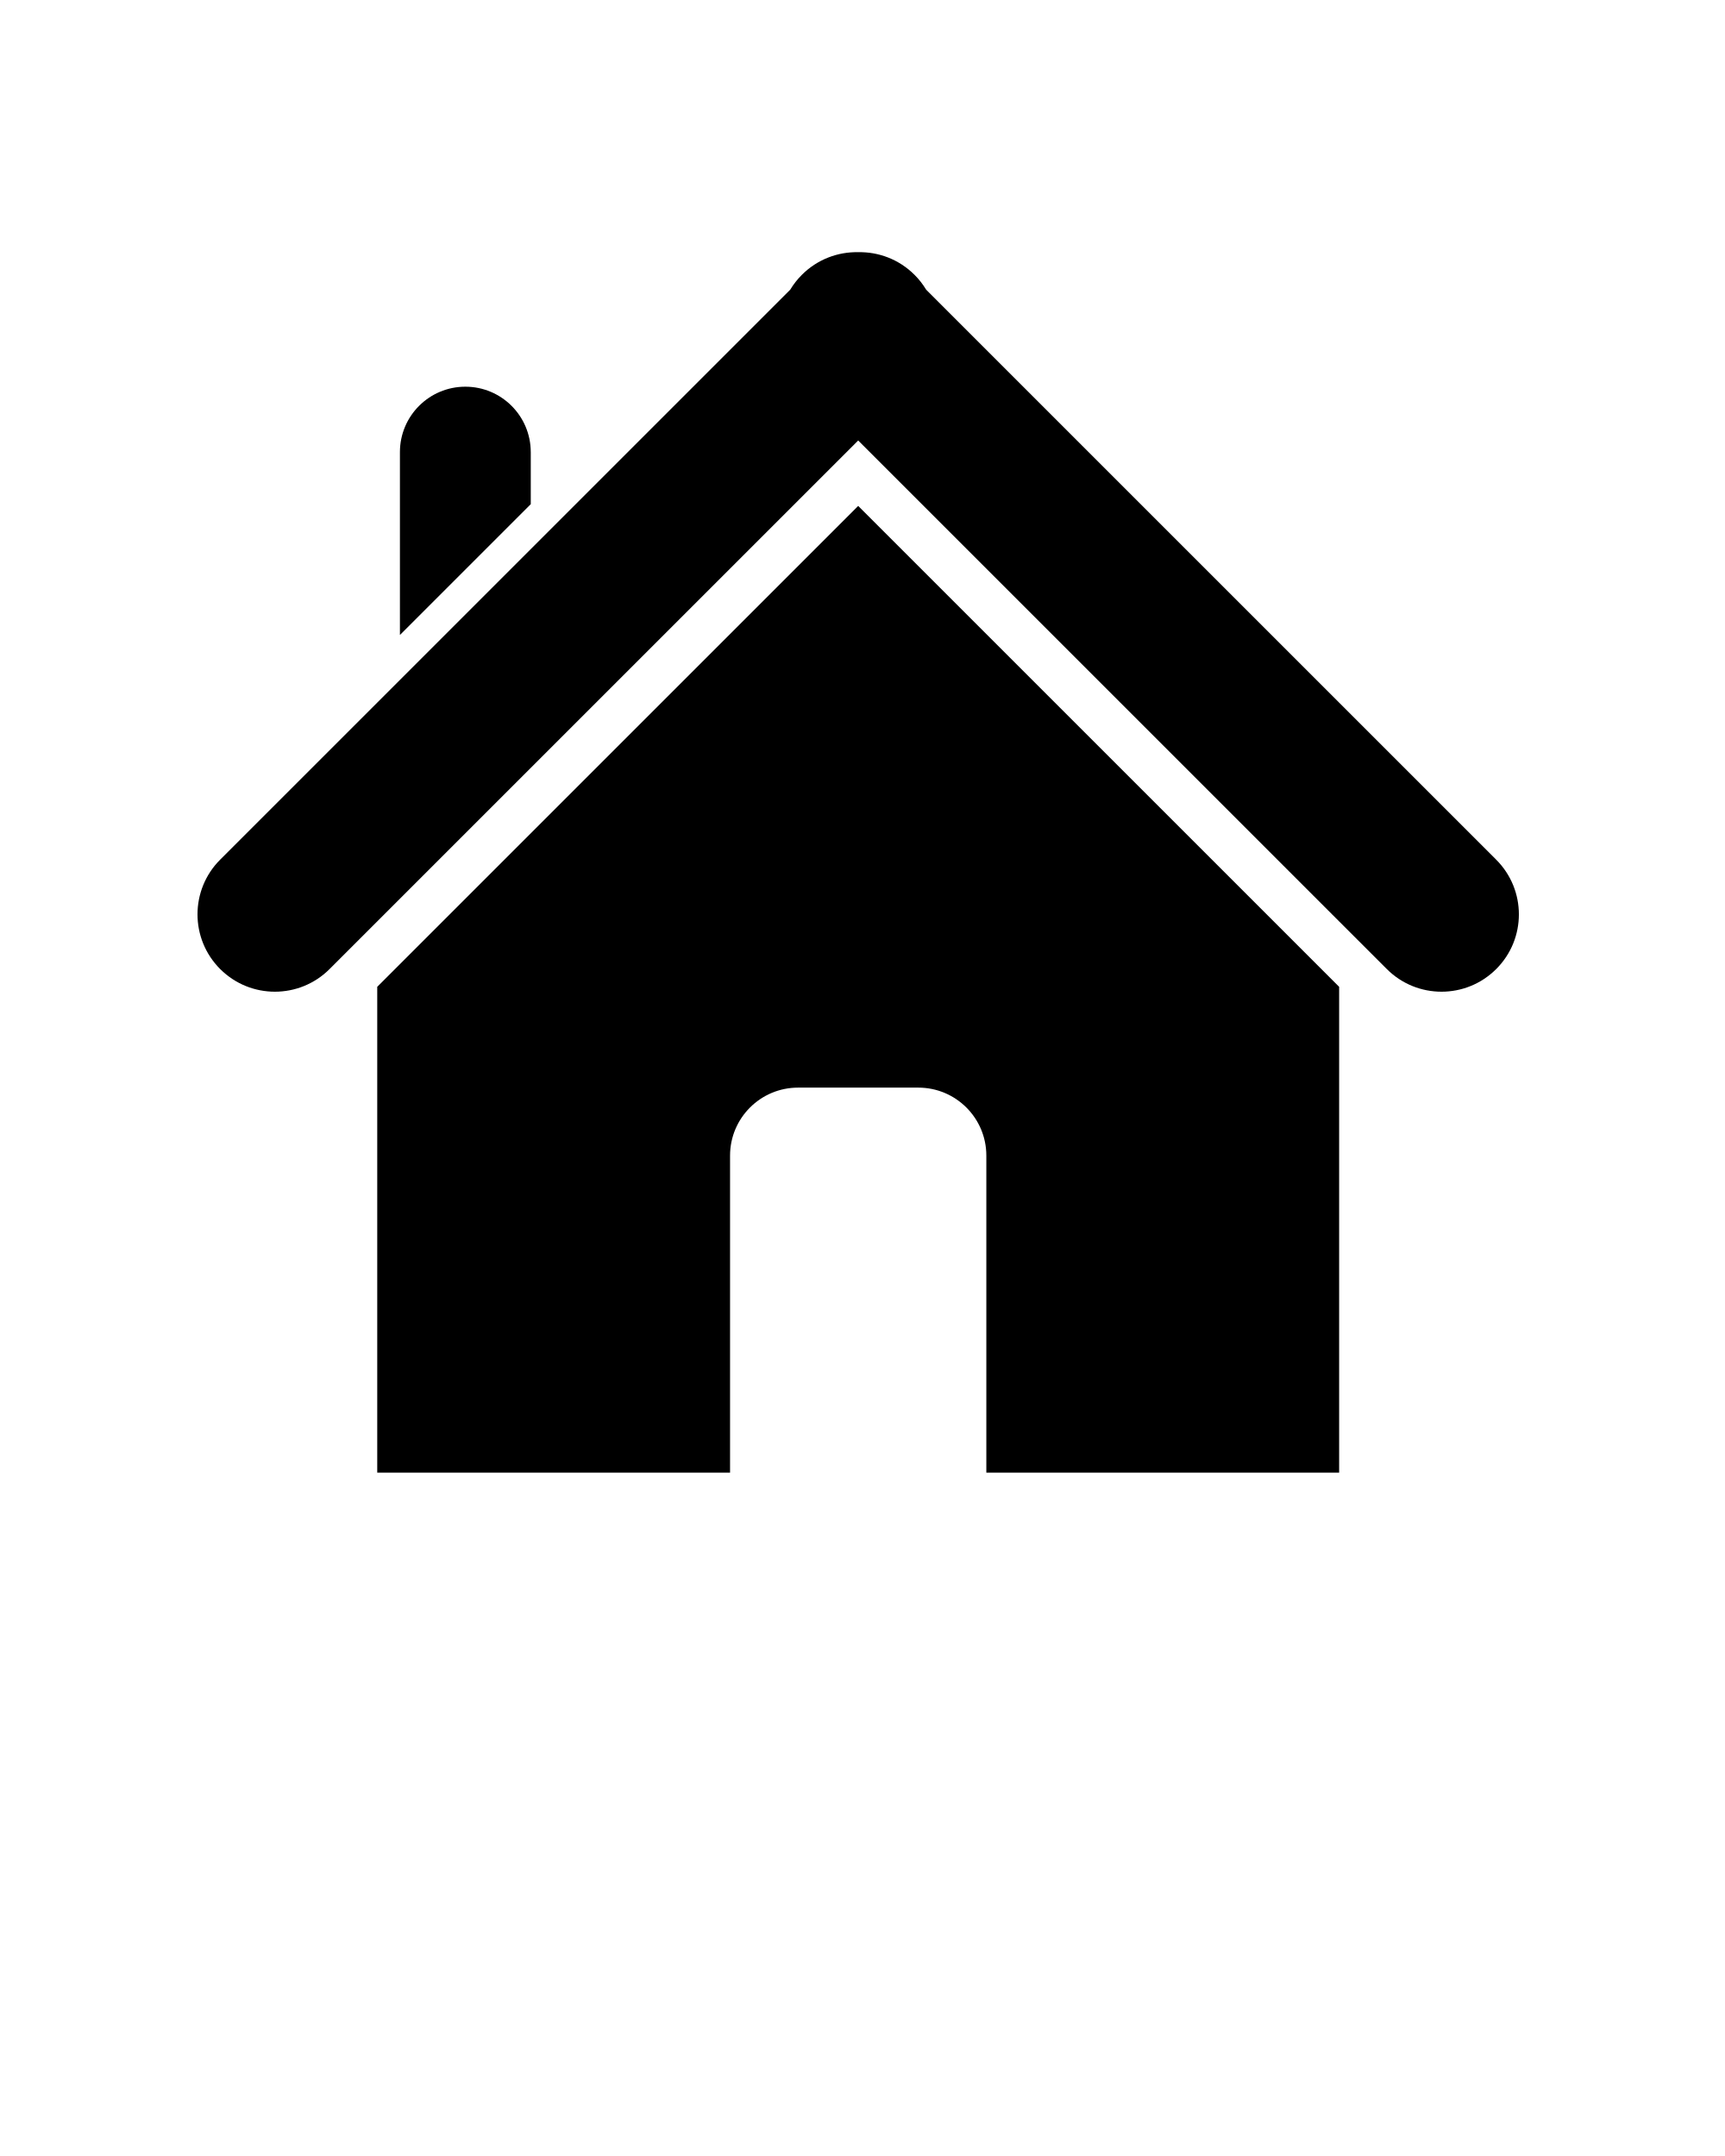
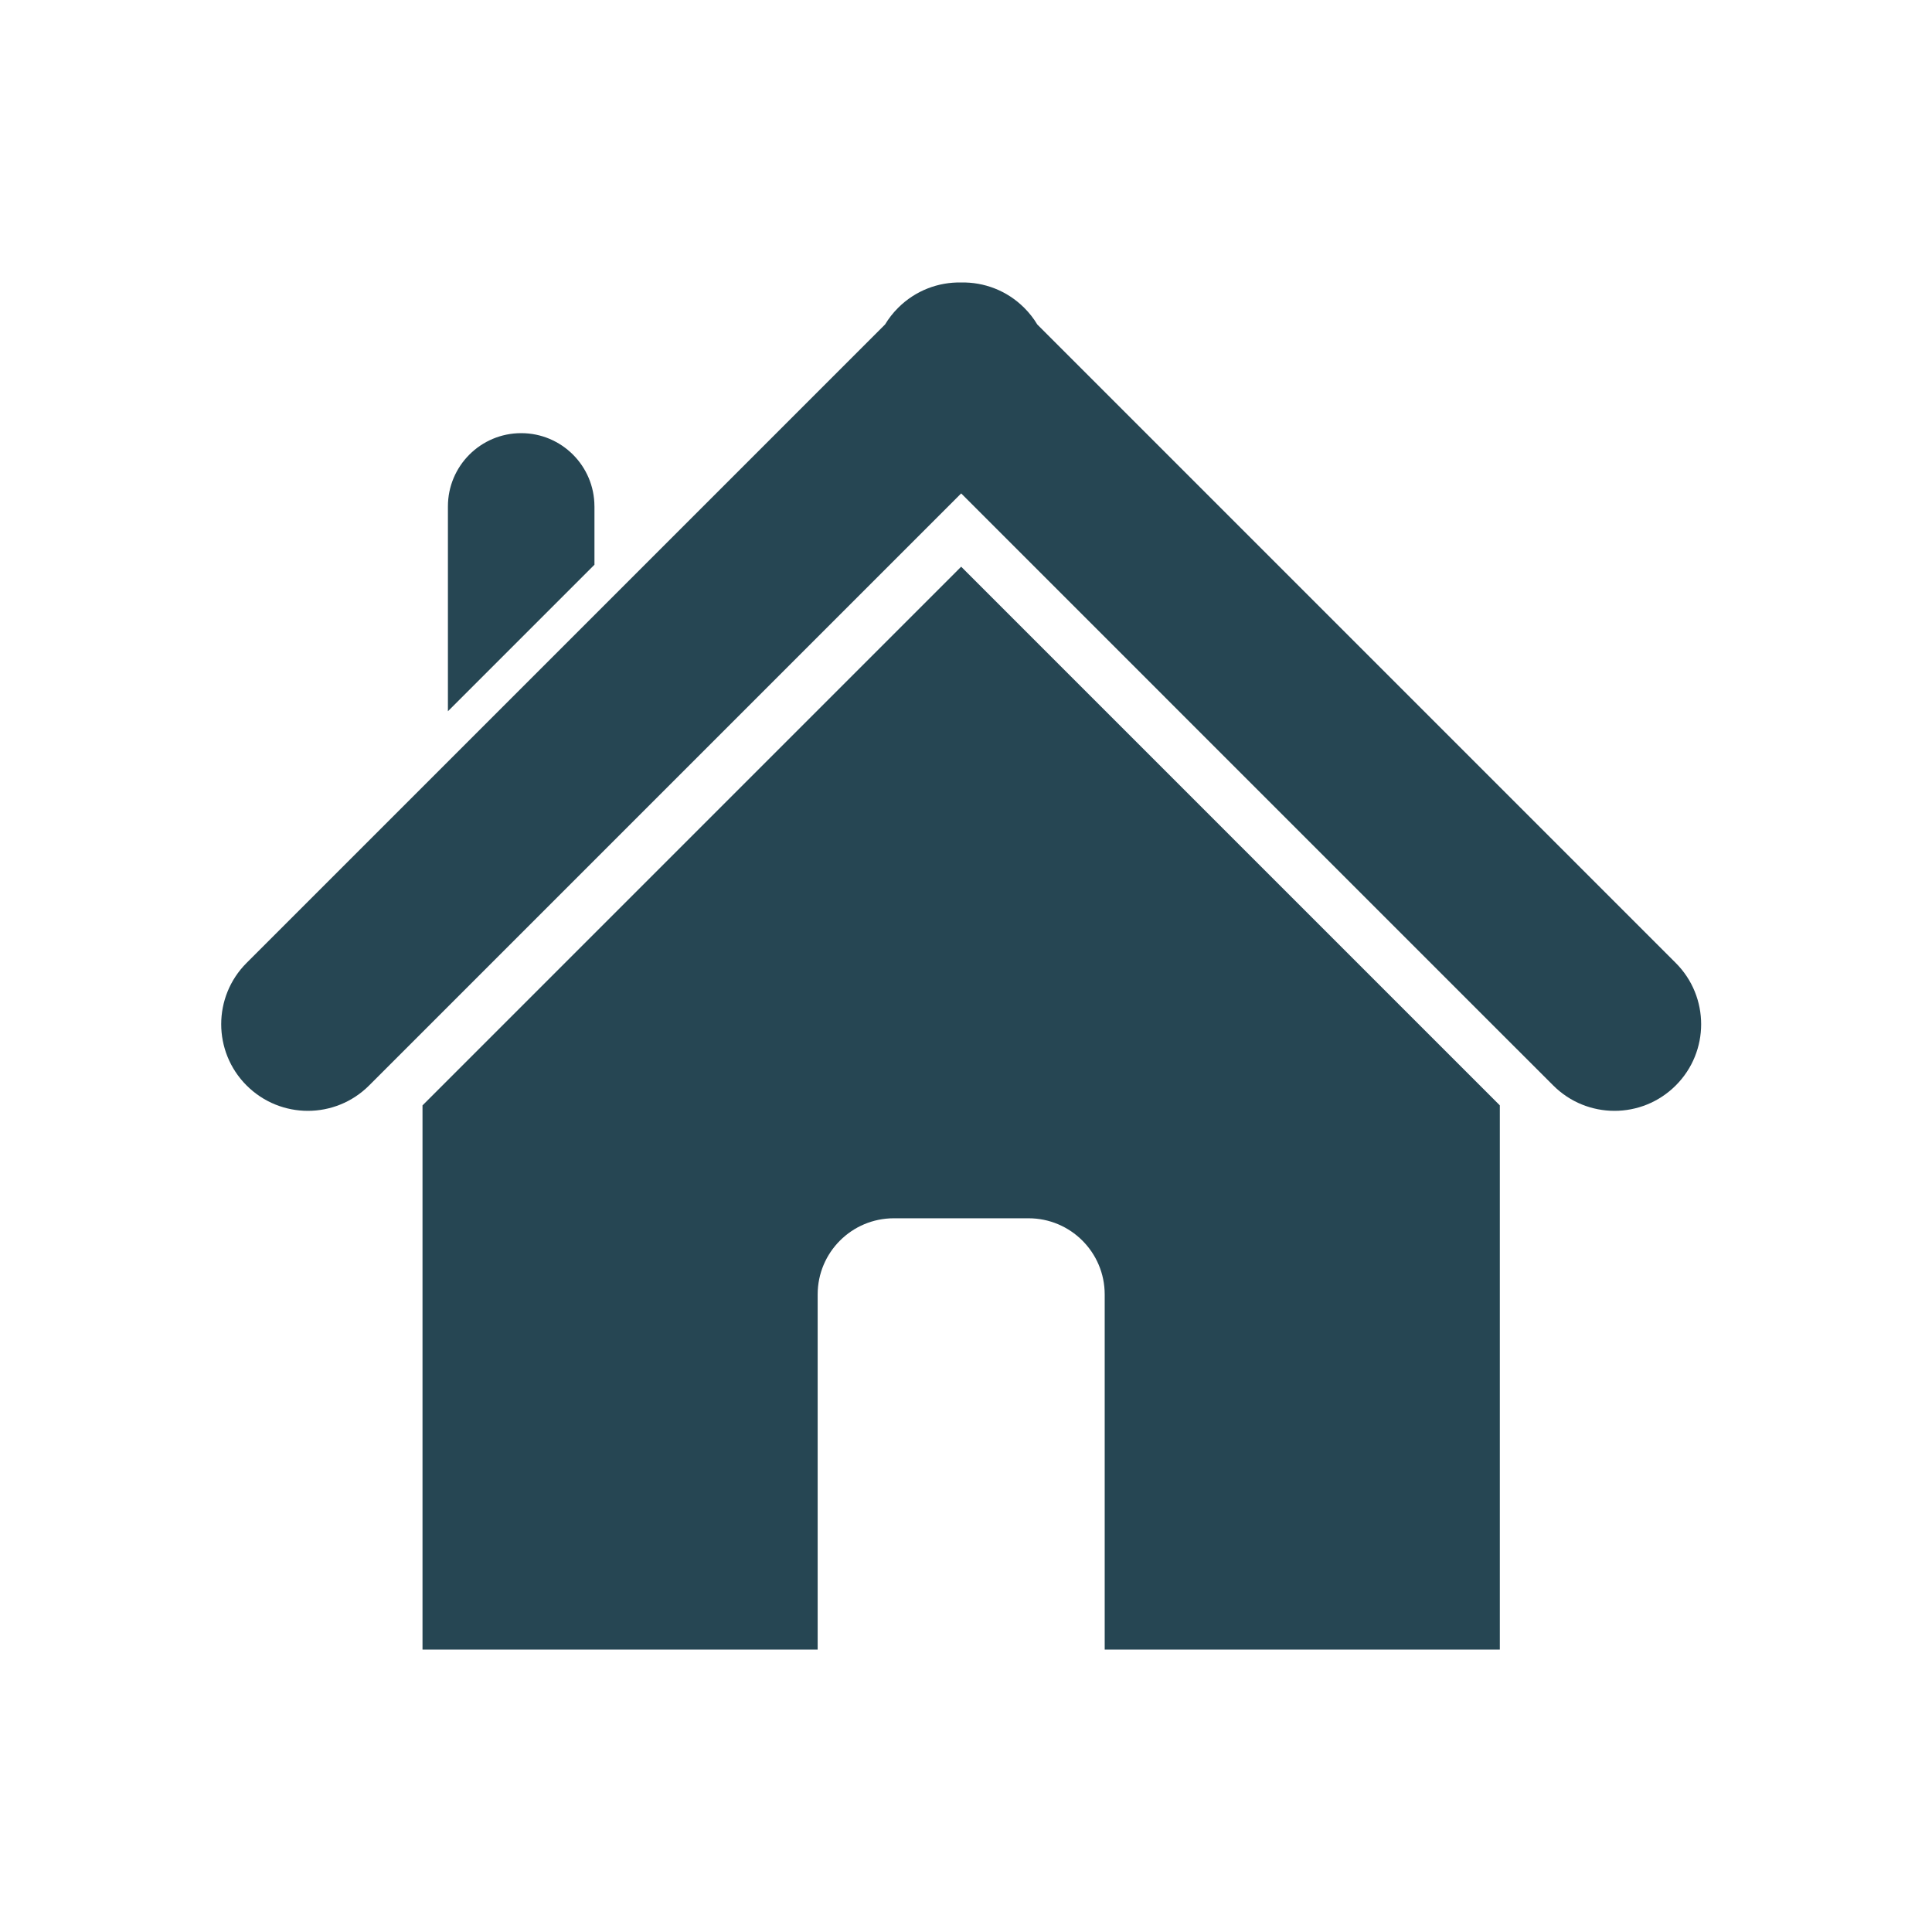
- <svg xmlns="http://www.w3.org/2000/svg" version="1.1" x="0px" y="0px" viewBox="0 0 100 125" enable-background="new 0 0 100 100" xml:space="preserve">
+ <svg xmlns="http://www.w3.org/2000/svg" version="1.1" x="0px" y="0px" viewBox="0 0 100 100" enable-background="new 0 0 100 100" xml:space="preserve">
  <rect x="-0.25" fill="none" width="100" height="100" />
  <g>
-     <path d="M49.75,29.332l-0.285,0.286L21.869,57.214v28.167h20.453v-18.38c0-2.178,1.765-3.943,3.943-3.943h6.971   c2.178,0,3.943,1.766,3.943,3.943v18.38h20.452V57.214L50.036,29.618L49.75,29.332z" />
-     <path d="M30.768,26.213c0-2.095-1.698-3.793-3.792-3.793c-2.094,0-3.792,1.698-3.792,3.793v10.602l7.585-7.585V26.213z" />
-     <path d="M86.737,49.843l-9.106-9.106l-14.91-14.91l-9.031-9.032c-0.185-0.307-0.409-0.596-0.673-0.86l-0.003-0.002   c-0.898-0.899-2.085-1.336-3.264-1.312c-1.178-0.024-2.364,0.413-3.264,1.312l-0.002,0.002c-0.265,0.265-0.489,0.554-0.674,0.86   l-9.032,9.032l-6.01,6.01l-7.585,7.585l-1.314,1.314l-9.107,9.106c-1.75,1.751-1.75,4.589,0,6.34l0.003,0.002   c1.751,1.751,4.589,1.751,6.34,0l2.764-2.763l27.596-27.596l0.285-0.286l0.286,0.286l27.595,27.596l2.765,2.763   c1.751,1.751,4.589,1.751,6.34,0l0.002-0.002C88.489,54.433,88.489,51.595,86.737,49.843z" />
+     <path fill="#264653" d="M49.75,29.332l-0.285,0.286L21.869,57.214v28.167h20.453v-18.38c0-2.178,1.765-3.943,3.943-3.943h6.971   c2.178,0,3.943,1.766,3.943,3.943v18.38h20.452V57.214L50.036,29.618L49.75,29.332z" />
+     <path fill="#264653" d="M30.768,26.213c0-2.095-1.698-3.793-3.792-3.793c-2.094,0-3.792,1.698-3.792,3.793v10.602l7.585-7.585V26.213z" />
+     <path fill="#264653" d="M86.737,49.843l-9.106-9.106l-14.91-14.91l-9.031-9.032c-0.185-0.307-0.409-0.596-0.673-0.86l-0.003-0.002   c-0.898-0.899-2.085-1.336-3.264-1.312c-1.178-0.024-2.364,0.413-3.264,1.312l-0.002,0.002c-0.265,0.265-0.489,0.554-0.674,0.86   l-9.032,9.032l-6.01,6.01l-7.585,7.585l-1.314,1.314l-9.107,9.106c-1.75,1.751-1.75,4.589,0,6.34l0.003,0.002   c1.751,1.751,4.589,1.751,6.34,0l2.764-2.763l27.596-27.596l0.285-0.286l0.286,0.286l27.595,27.596l2.765,2.763   c1.751,1.751,4.589,1.751,6.34,0l0.002-0.002C88.489,54.433,88.489,51.595,86.737,49.843z" />
  </g>
</svg>
